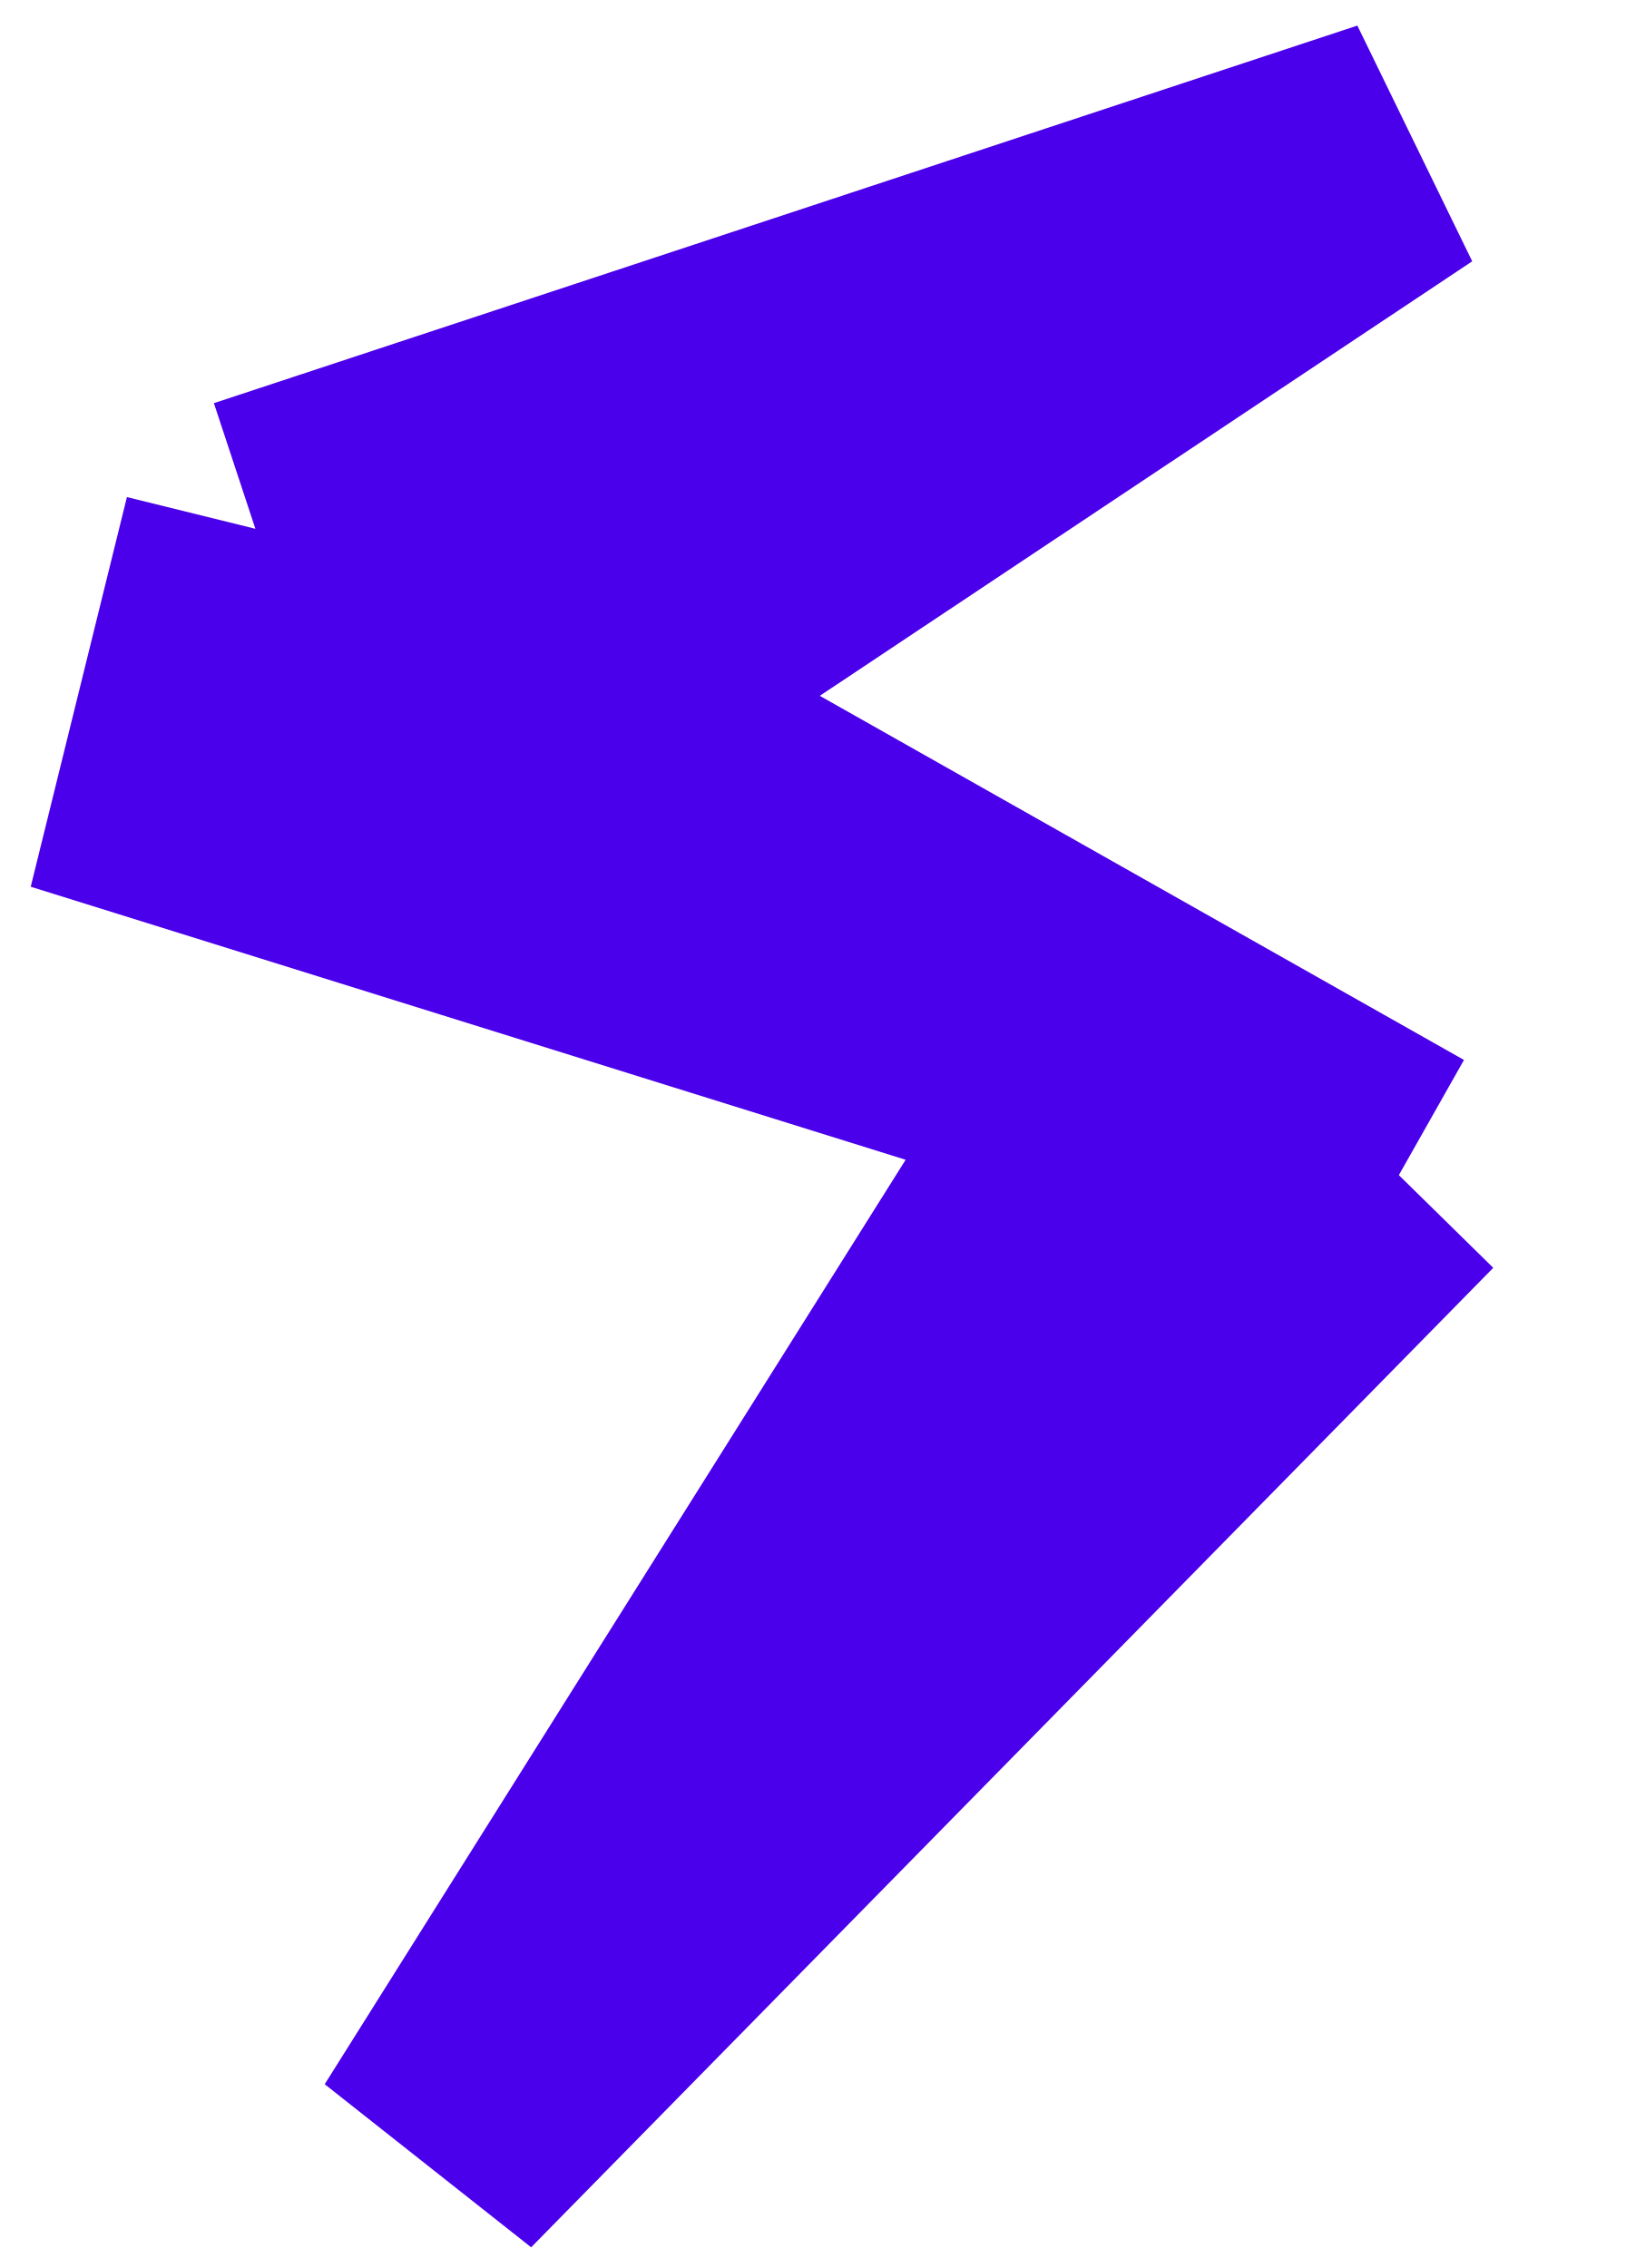
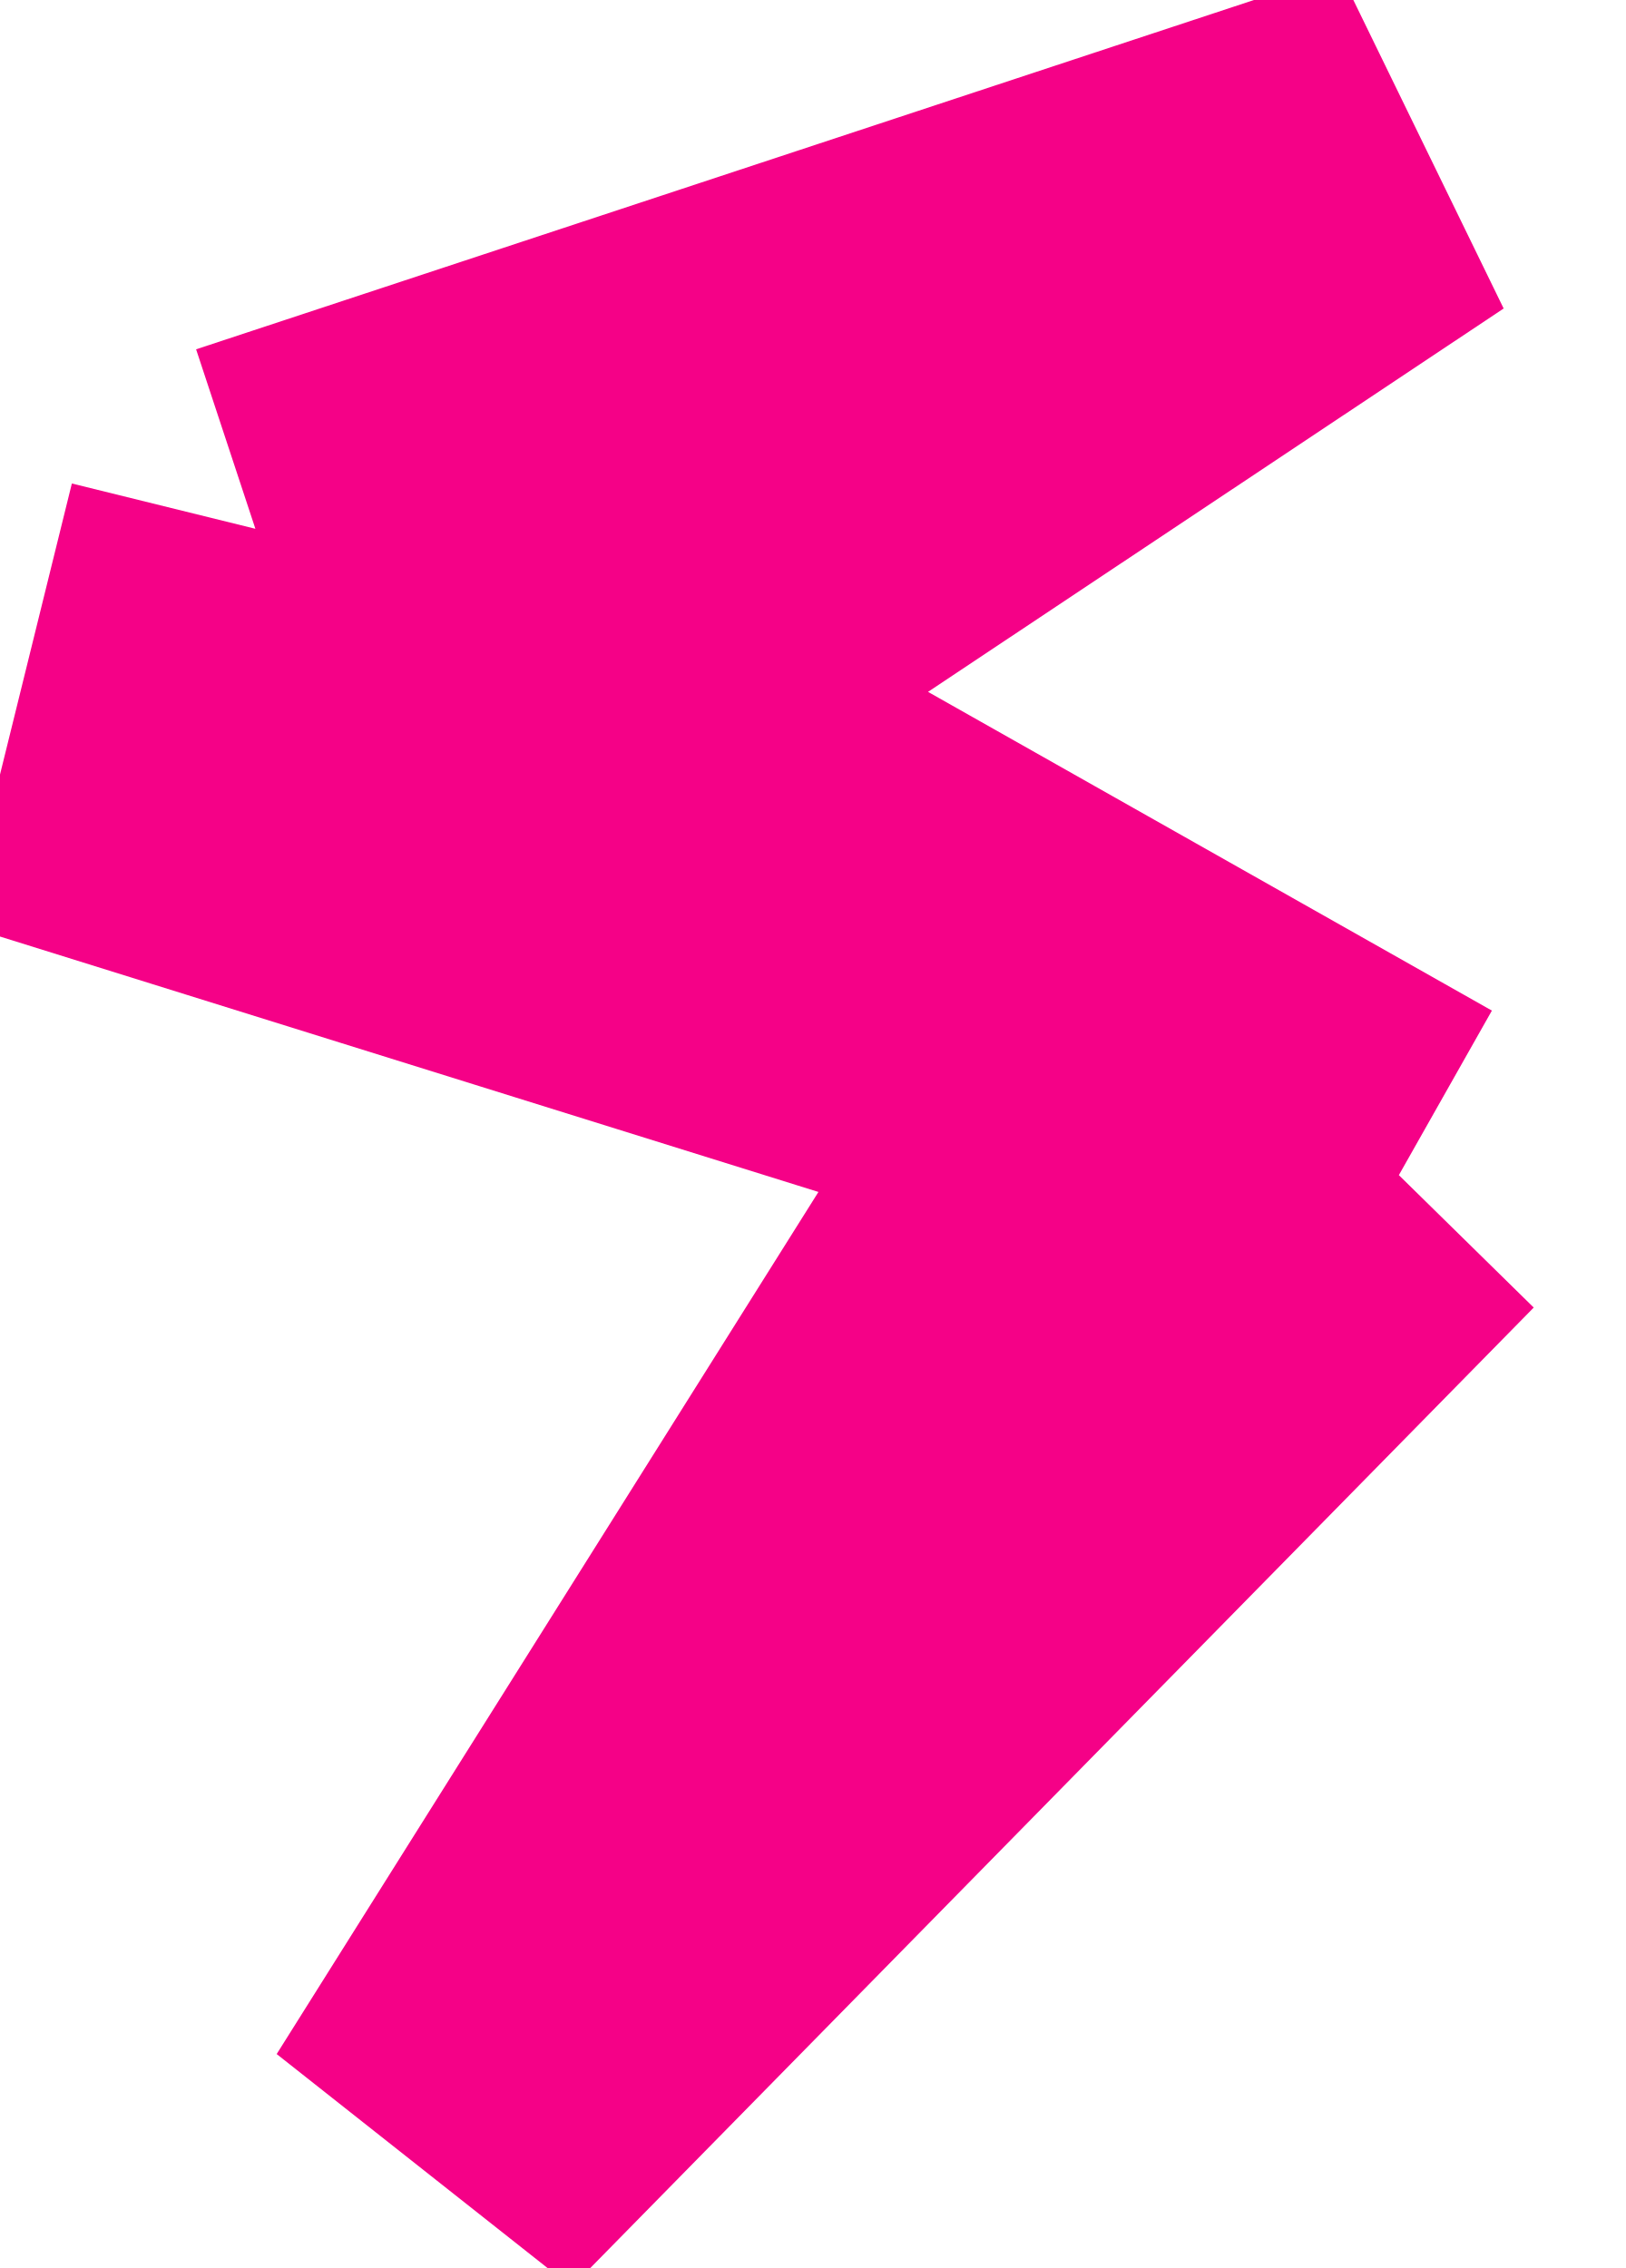
<svg xmlns="http://www.w3.org/2000/svg" width="43" height="60" viewBox="0 0 43 60" fill="none">
-   <path d="M6.755 13.989L37 4L15.004 18.652M6.755 13.989L15.004 18.652M6.755 13.989L5 21.099L29.336 28.695M37 31.088L11.552 57L29.336 28.695M37 31.088L15.004 18.652M37 31.088L29.336 28.695" stroke="#4B00EB" stroke-width="7" />
+   <path d="M6.755 13.989L37 4L15.004 18.652M6.755 13.989L15.004 18.652M6.755 13.989L5 21.099L29.336 28.695M37 31.088L11.552 57L29.336 28.695M37 31.088L15.004 18.652M37 31.088L29.336 28.695" stroke="#f50187" stroke-width="10" />
</svg>
